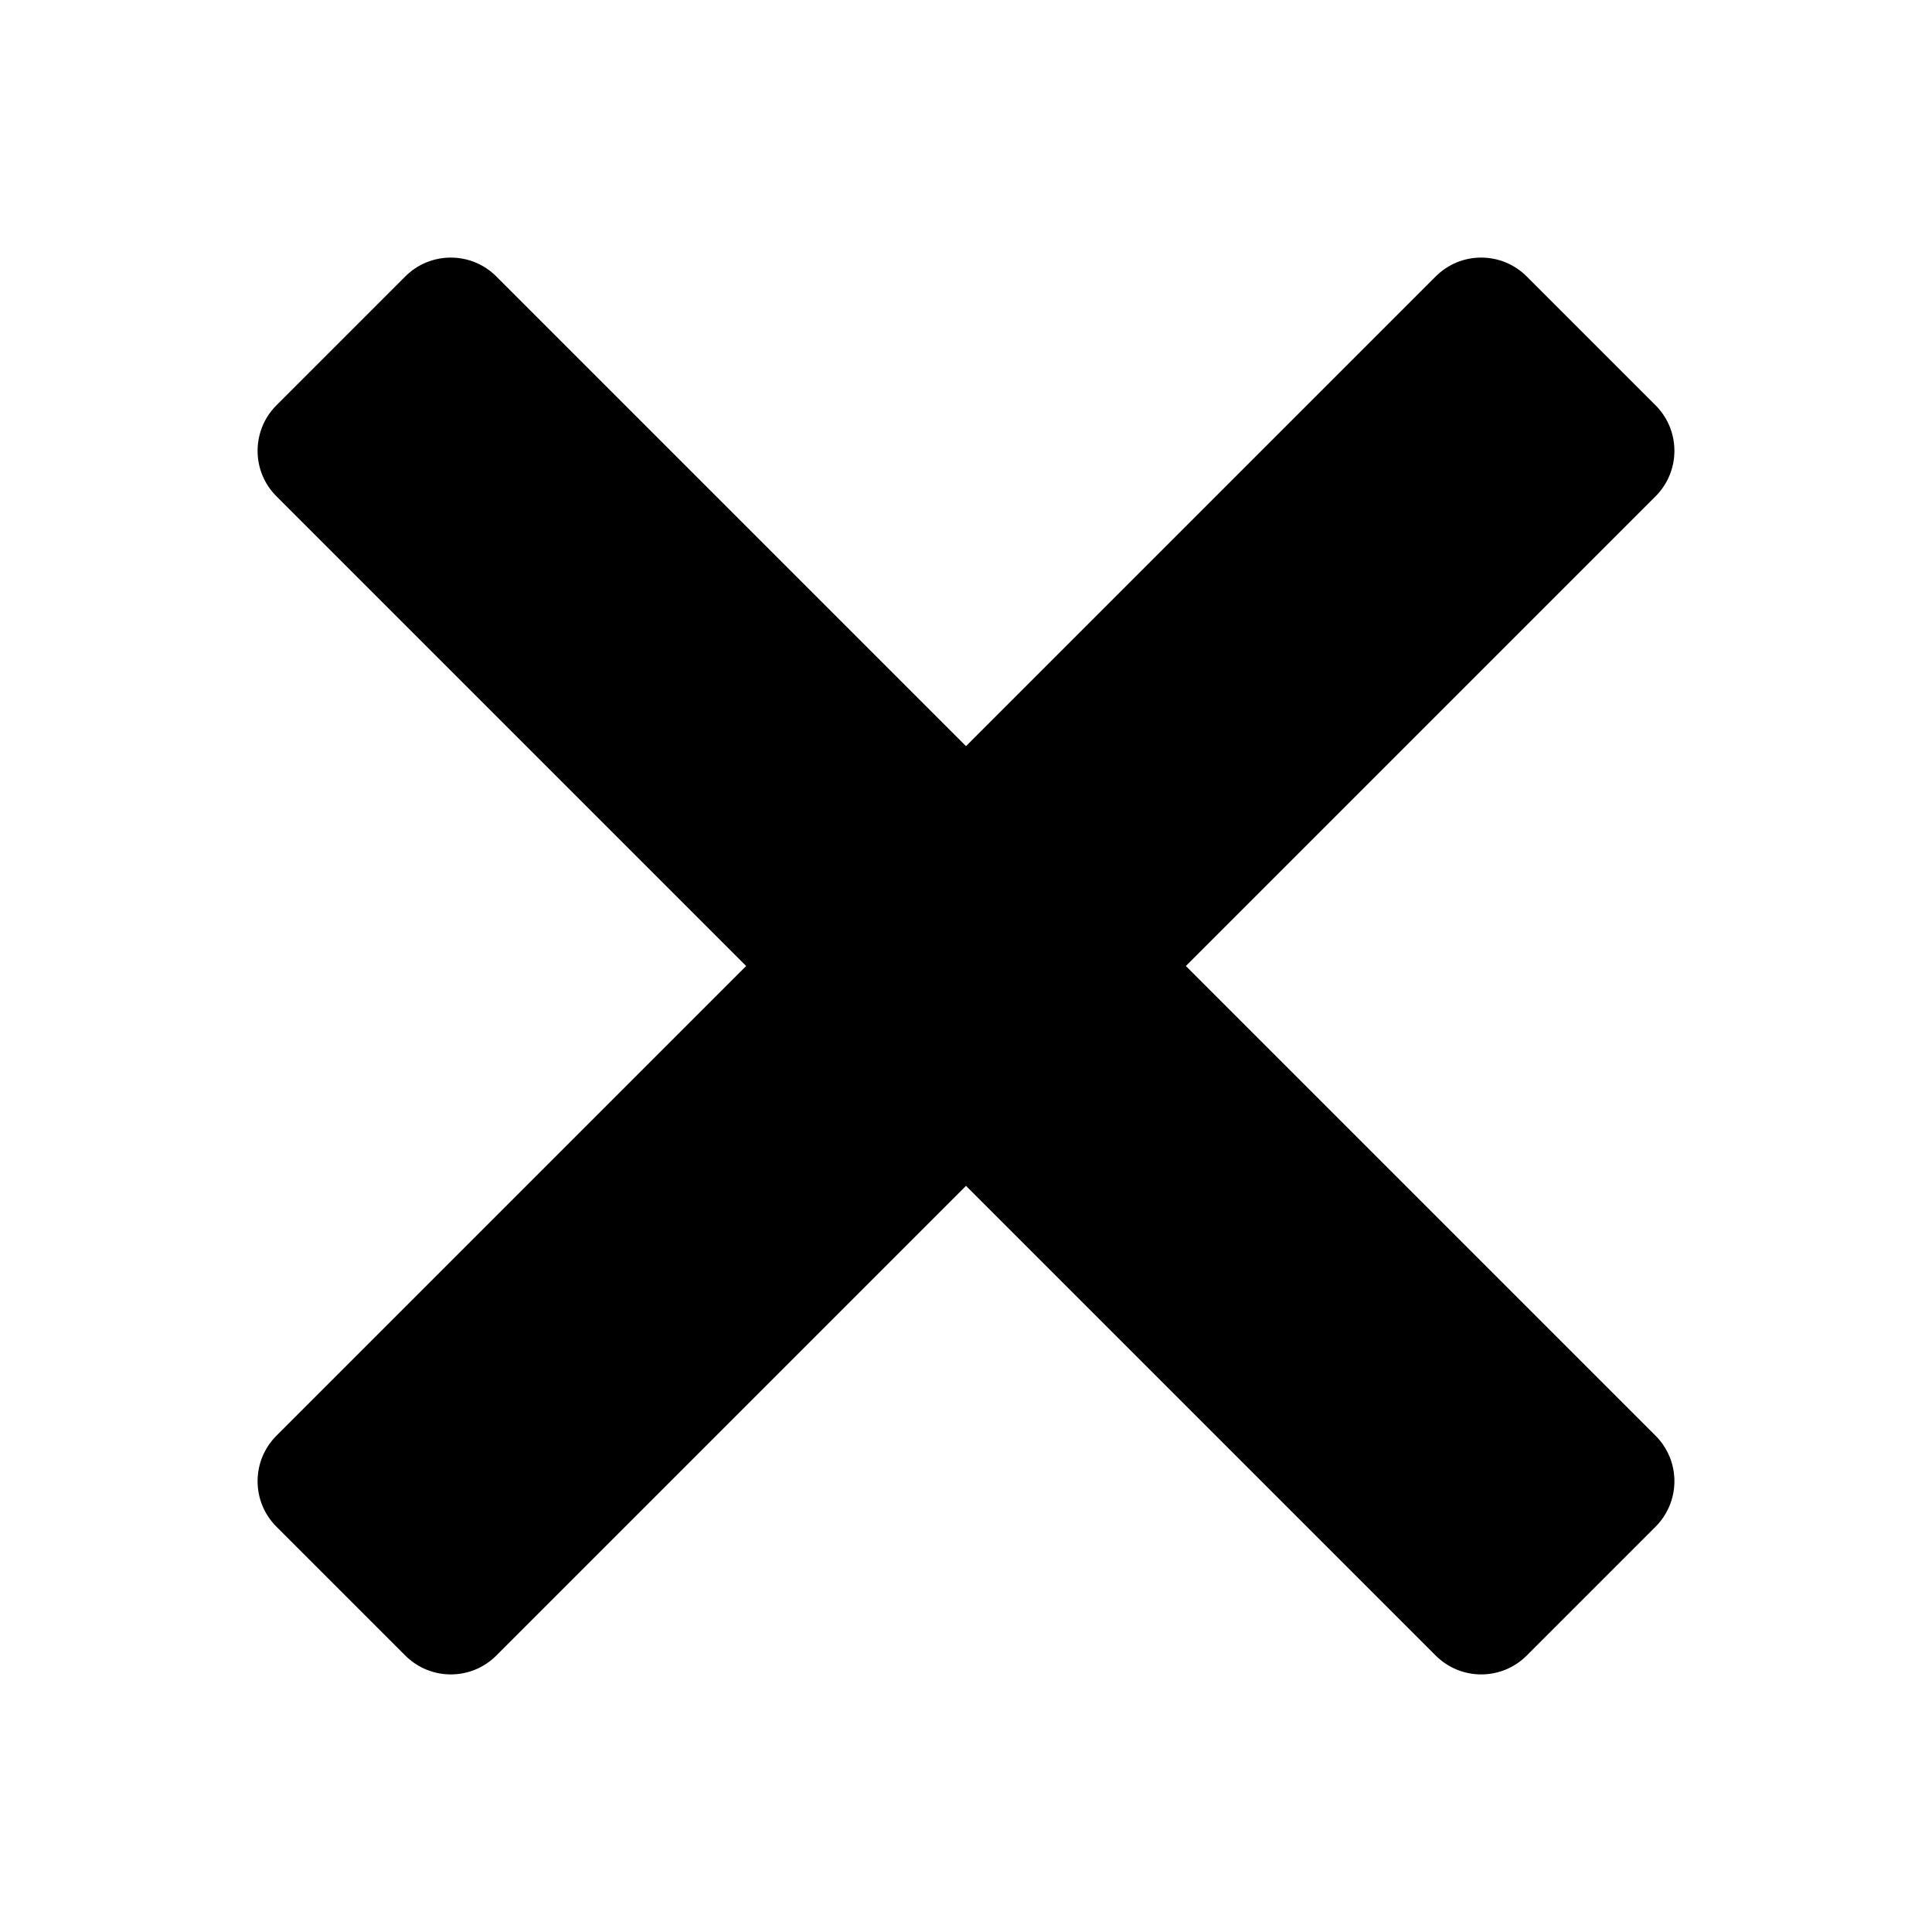
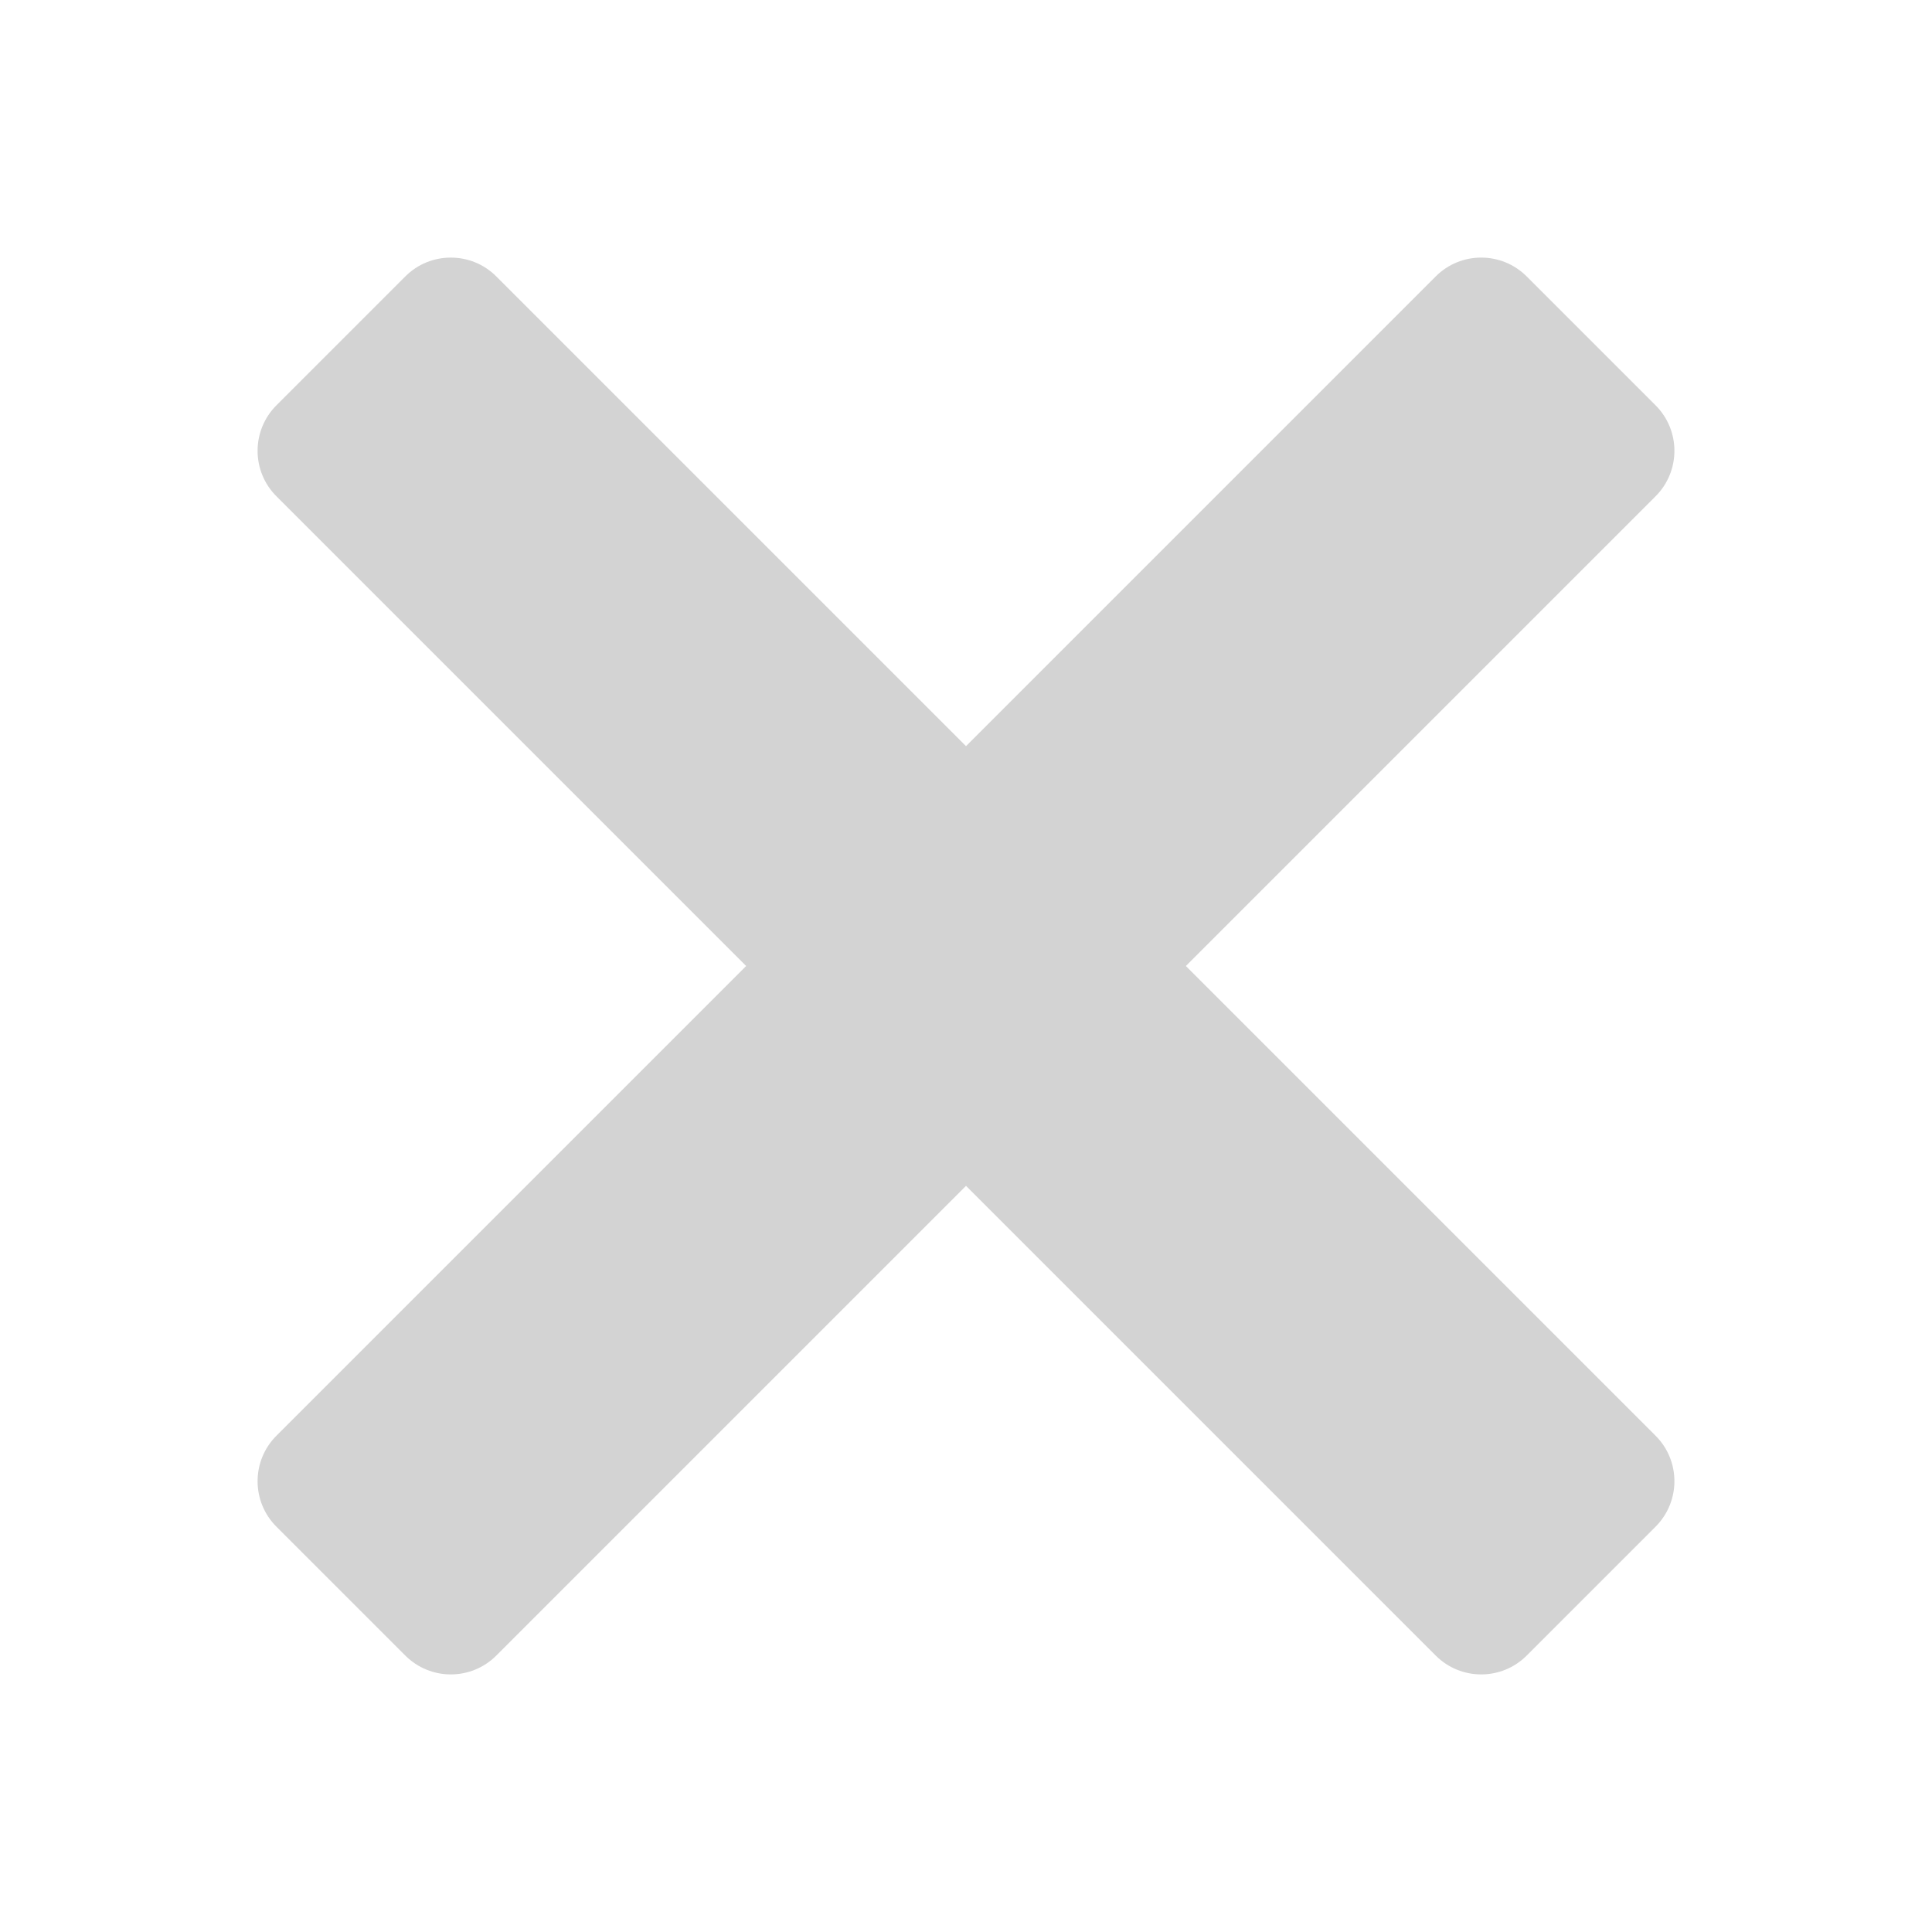
- <svg xmlns="http://www.w3.org/2000/svg" fill="#000000" viewBox="0 0 30 30" width="60px" height="60px">
+ <svg xmlns="http://www.w3.org/2000/svg" fill="#d3d3d3" viewBox="0 0 30 30" width="60px" height="60px">
  <path d="M 7 4 C 6.744 4 6.488 4.097 6.293 4.293 L 4.293 6.293 C 3.902 6.684 3.902 7.317 4.293 7.707 L 11.586 15 L 4.293 22.293 C 3.902 22.684 3.902 23.317 4.293 23.707 L 6.293 25.707 C 6.684 26.098 7.317 26.098 7.707 25.707 L 15 18.414 L 22.293 25.707 C 22.683 26.098 23.317 26.098 23.707 25.707 L 25.707 23.707 C 26.098 23.316 26.098 22.683 25.707 22.293 L 18.414 15 L 25.707 7.707 C 26.098 7.317 26.098 6.683 25.707 6.293 L 23.707 4.293 C 23.316 3.902 22.683 3.902 22.293 4.293 L 15 11.586 L 7.707 4.293 C 7.512 4.097 7.256 4 7 4 z" />
</svg>
